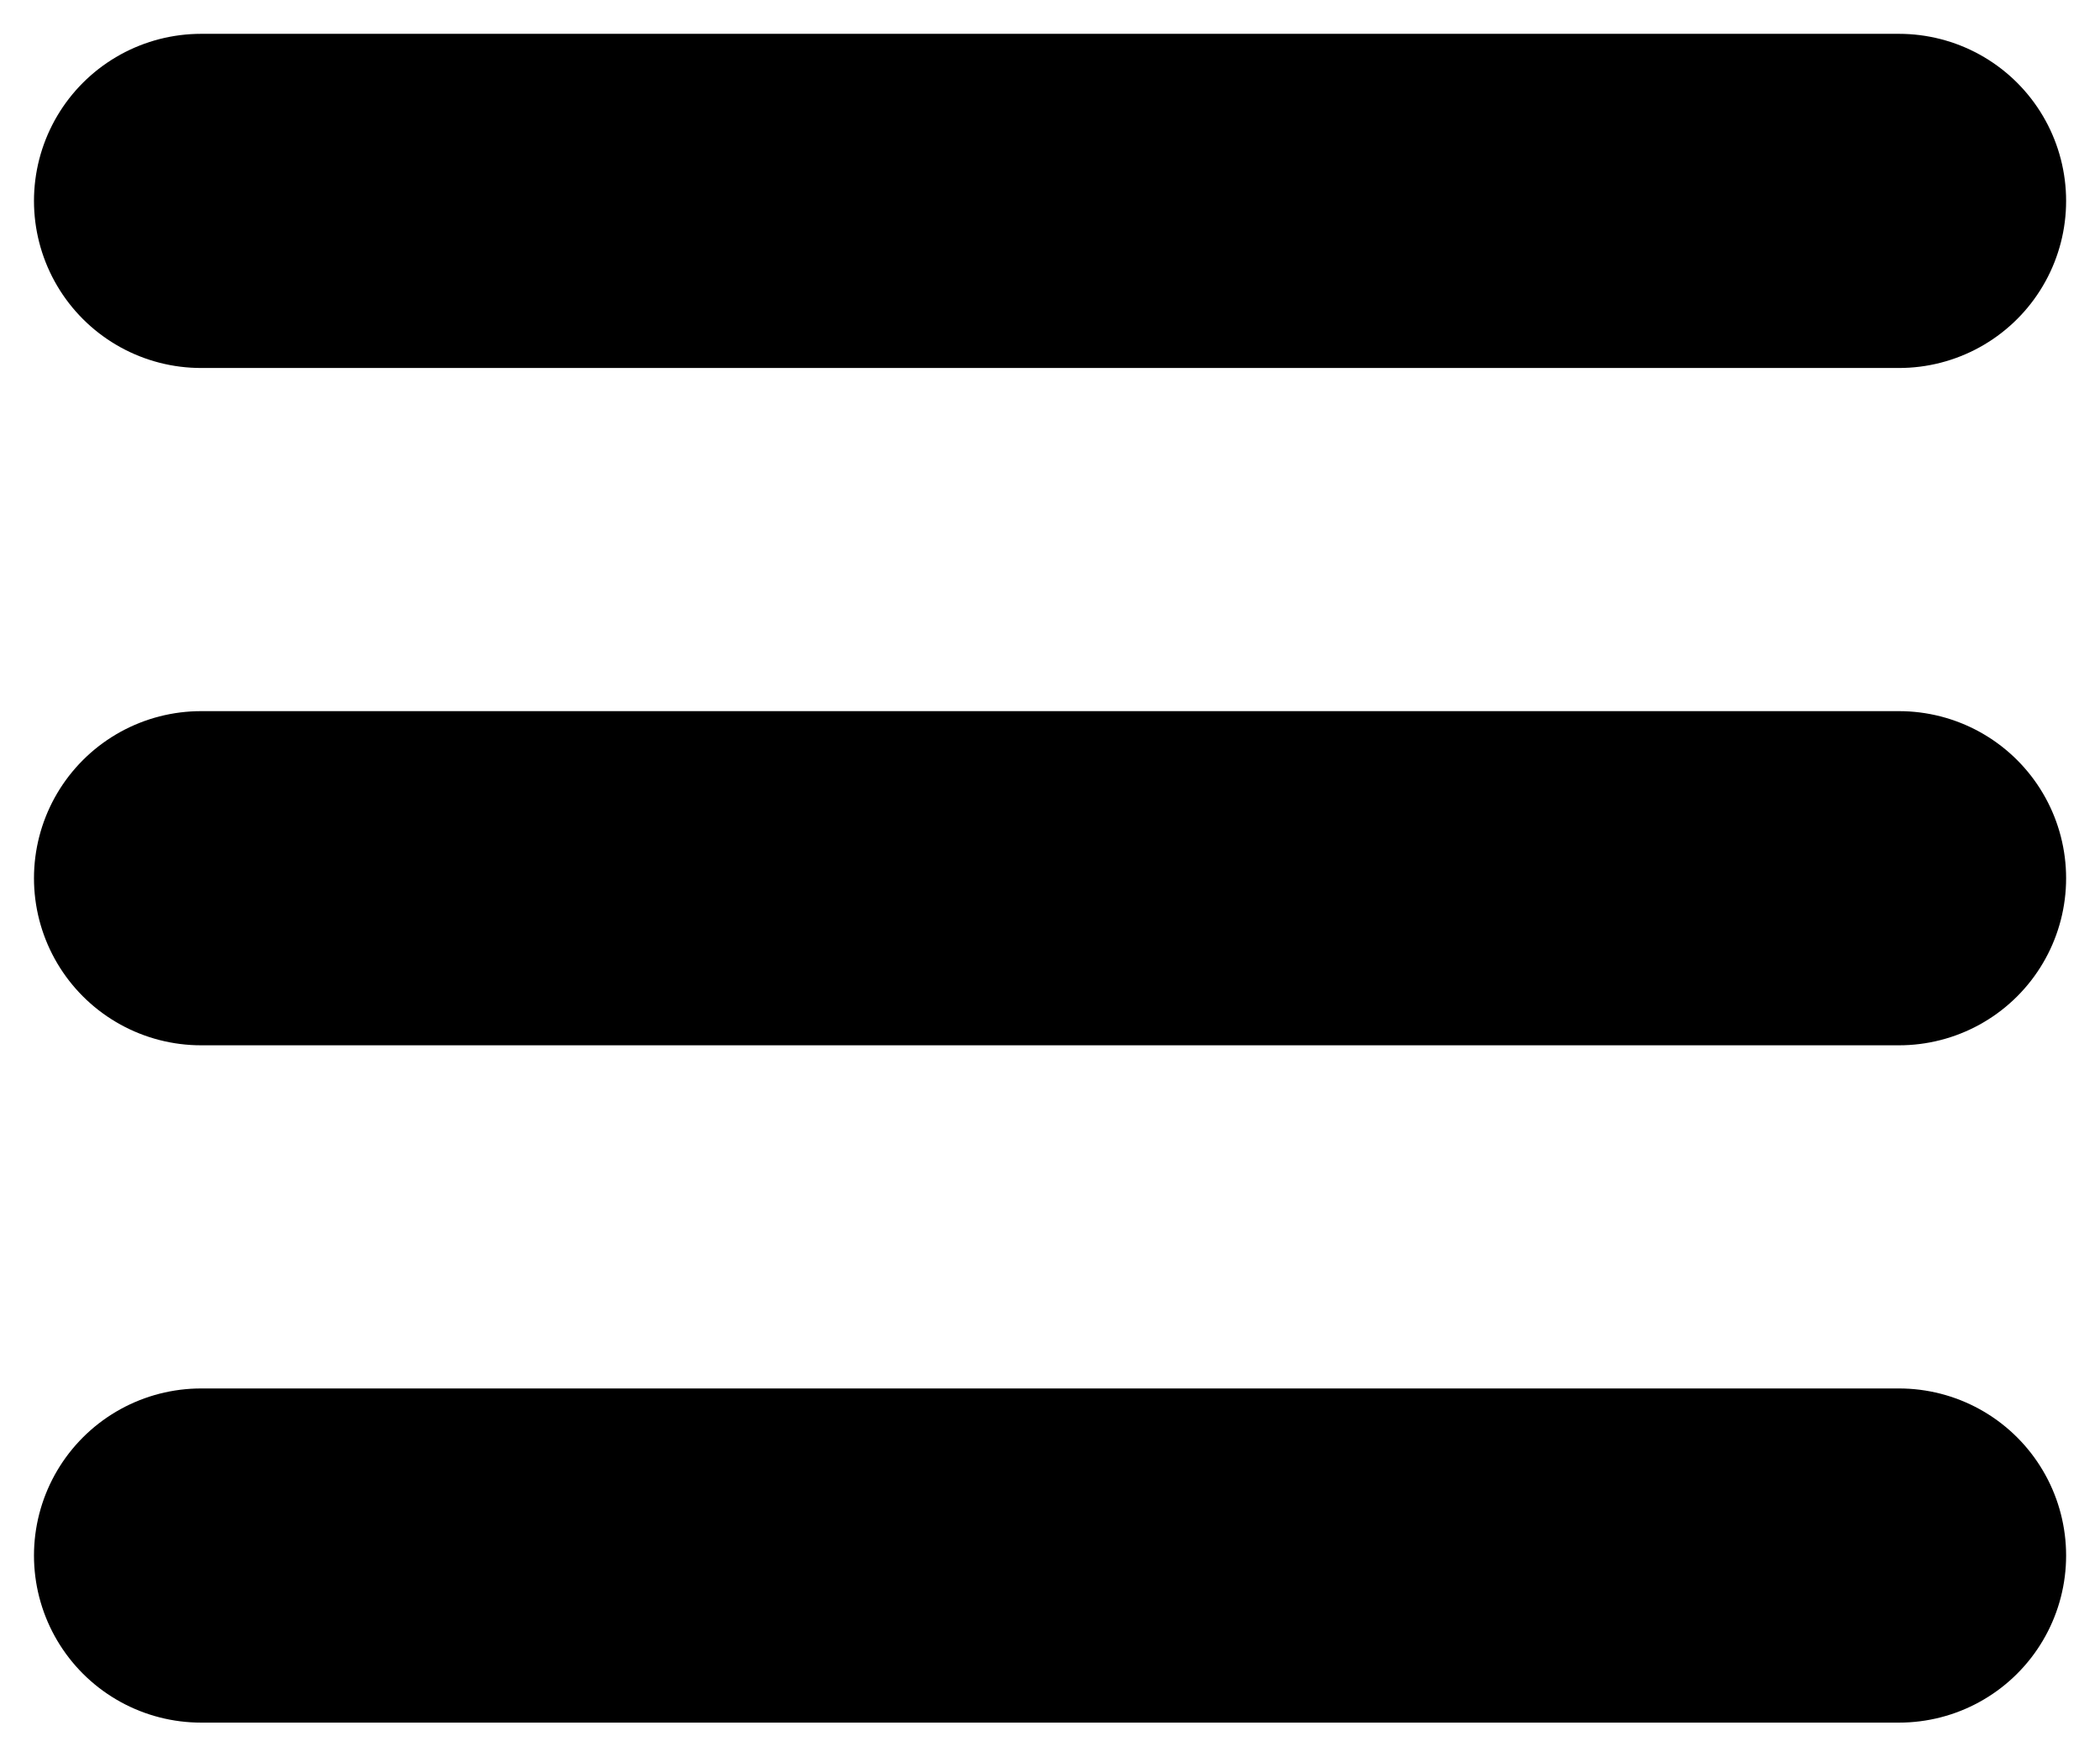
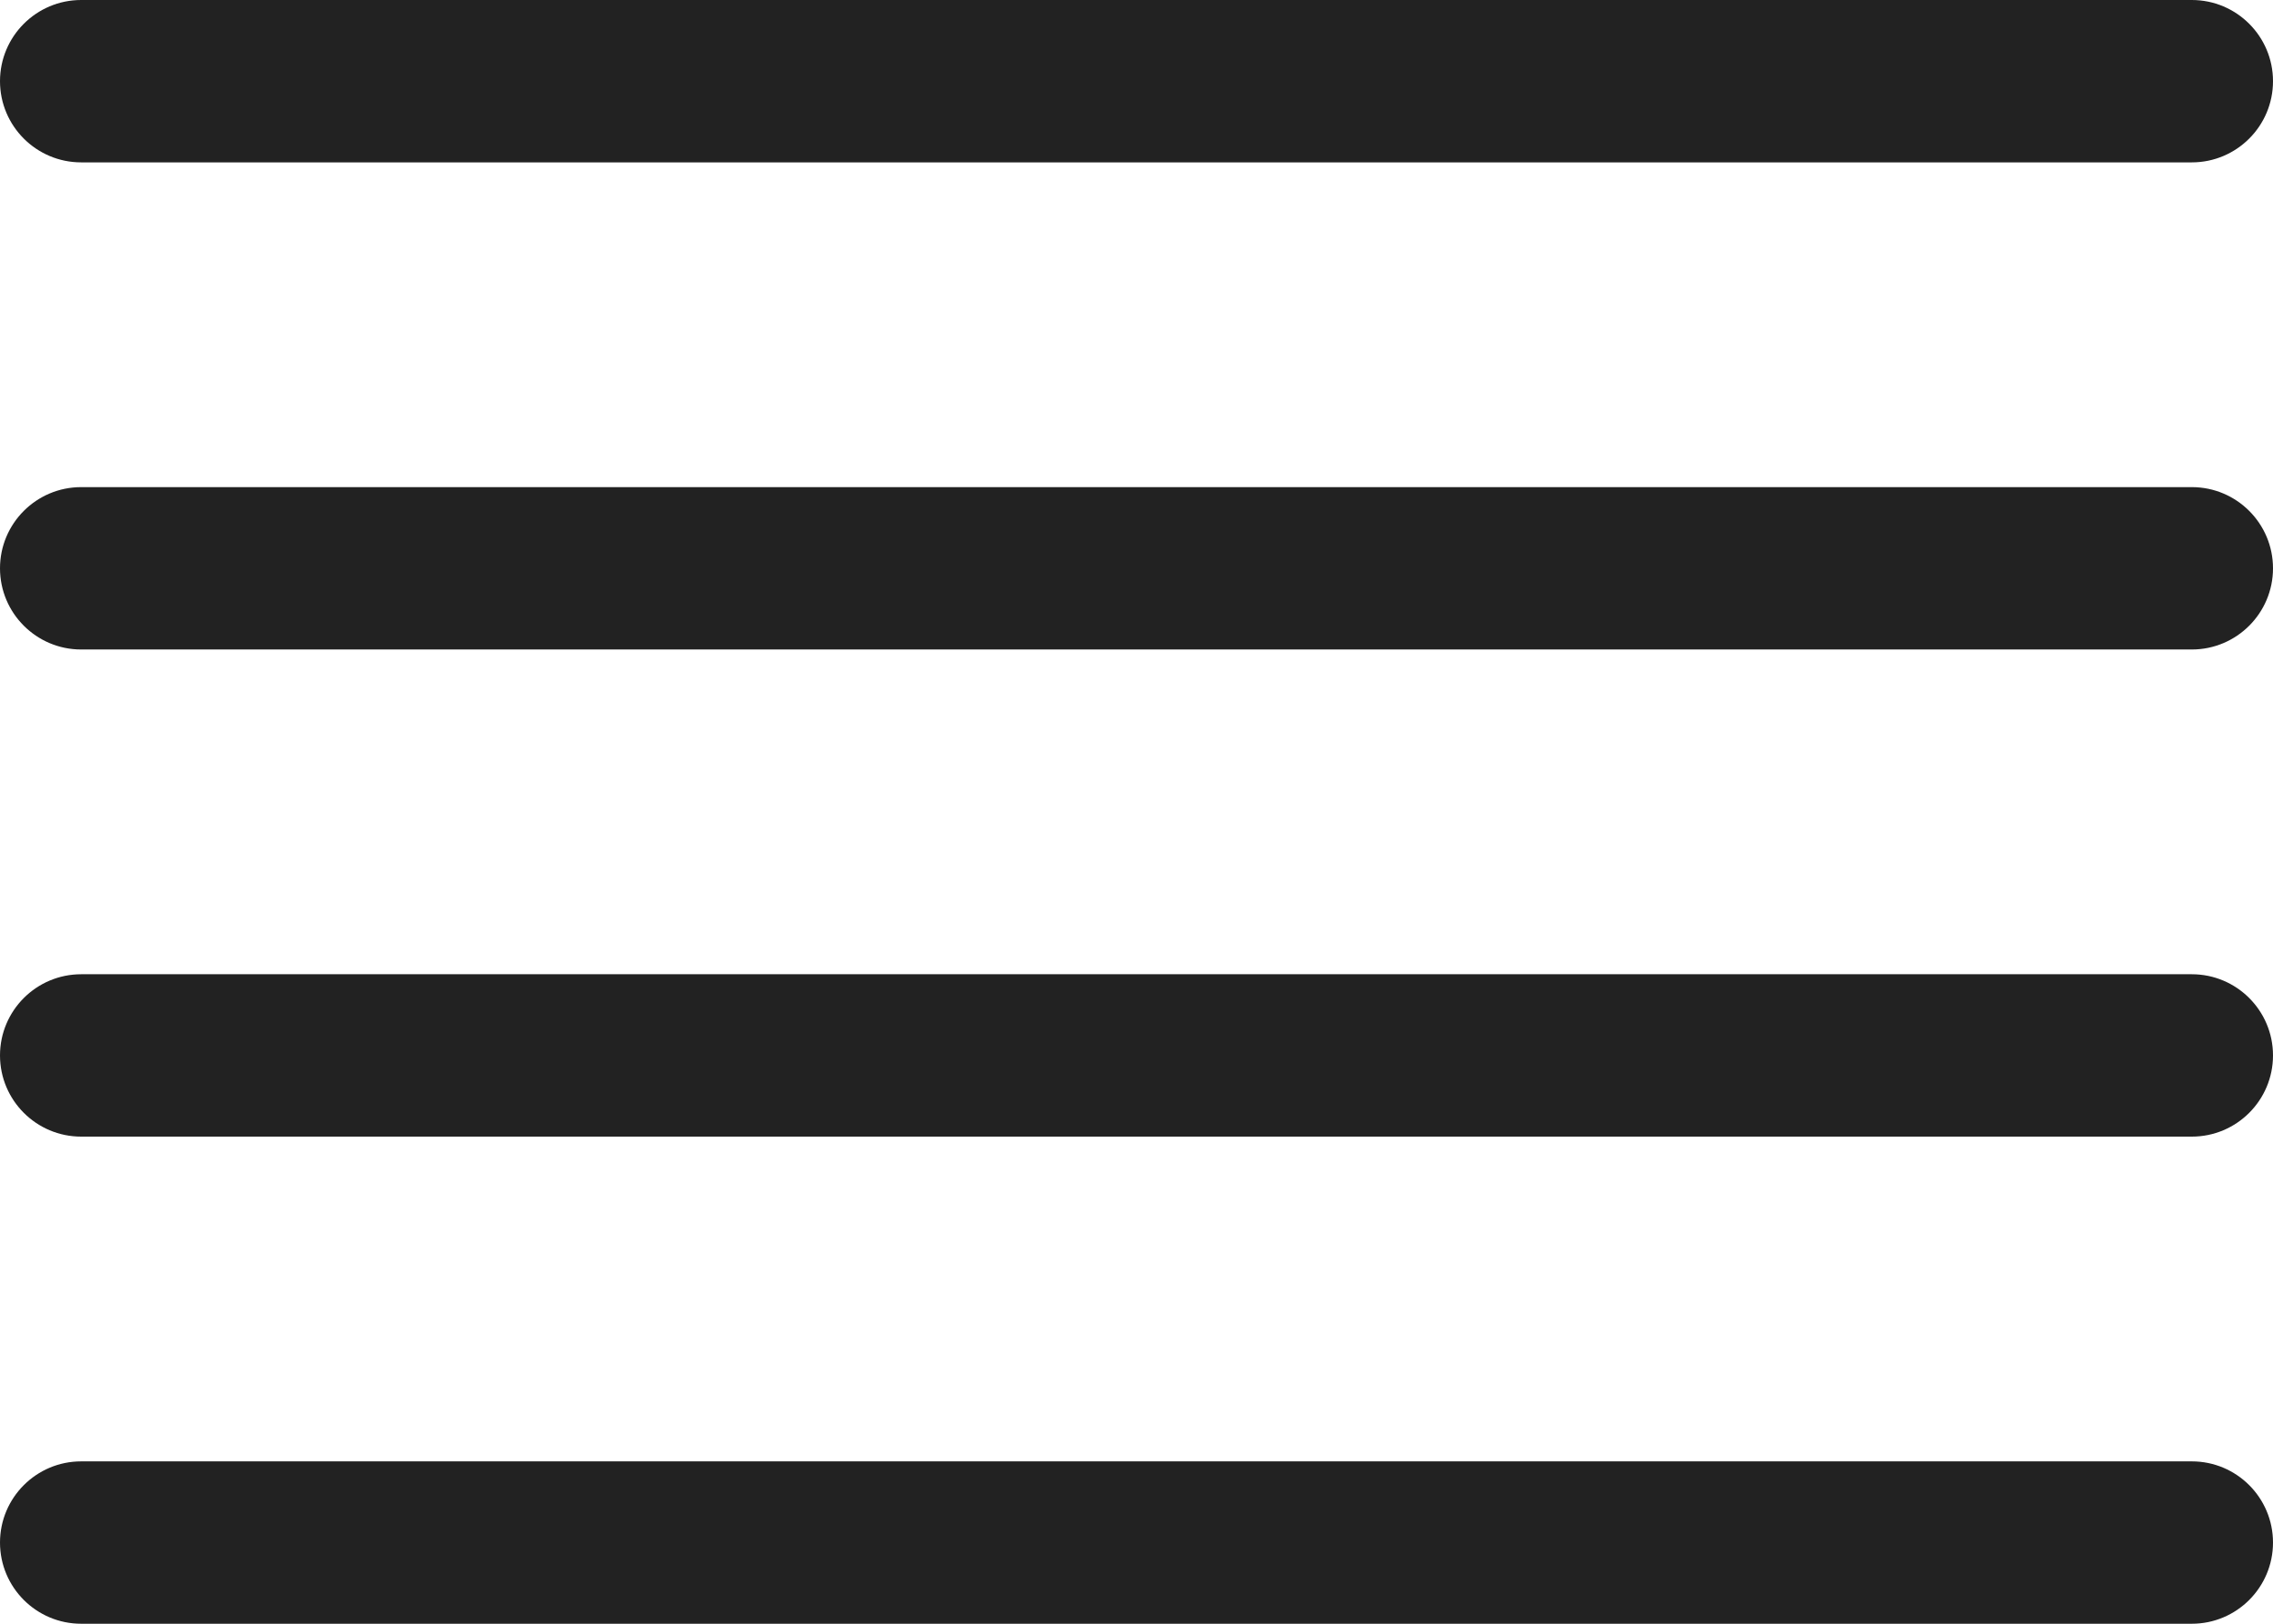
- <svg xmlns="http://www.w3.org/2000/svg" width="310" height="259.344" id="svg2" version="1.1">
-   <defs id="defs4" />
-   <g id="layer1" transform="translate(10.01562,-803.0312)">
-     <g id="g3837">
-       <path id="path3785-0" d="m 19.668,1032.694 250.646,0 0,0" style="fill:none;stroke:#000000;stroke-width:49.336;stroke-linecap:round;stroke-linejoin:miter;stroke-miterlimit:4;stroke-opacity:1;stroke-dasharray:none" />
-       <path id="path3785-0-9" d="m 19.668,932.694 250.646,0 0,0" style="fill:none;stroke:#000000;stroke-width:49.336;stroke-linecap:round;stroke-linejoin:miter;stroke-miterlimit:4;stroke-opacity:1;stroke-dasharray:none" />
-       <path id="path3785-0-4" d="m 19.668,832.694 250.646,0 0,0" style="fill:none;stroke:#000000;stroke-width:49.336;stroke-linecap:round;stroke-linejoin:miter;stroke-miterlimit:4;stroke-opacity:1;stroke-dasharray:none" />
-     </g>
-   </g>
+ <svg xmlns="http://www.w3.org/2000/svg" width="28" height="20" viewBox="0 0 28 20" fill="none">
+   <path d="M27 0H1C0.448 0 0 0.448 0 1C0 1.552 0.448 2 1 2H27C27.552 2 28 1.552 28 1C28 0.448 27.552 0 27 0Z" fill="#222222" />
+   <path d="M27 6H1C0.448 6 0 6.448 0 7C0 7.552 0.448 8 1 8H27C27.552 8 28 7.552 28 7C28 6.448 27.552 6 27 6Z" fill="#222222" />
+   <path d="M27 12H1C0.448 12 0 12.448 0 13C0 13.552 0.448 14 1 14H27C27.552 14 28 13.552 28 13C28 12.448 27.552 12 27 12Z" fill="#222222" />
+   <path d="M27 18H1C0.448 18 0 18.448 0 19C0 19.552 0.448 20 1 20H27C27.552 20 28 19.552 28 19C28 18.448 27.552 18 27 18Z" fill="#222222" />
</svg>
